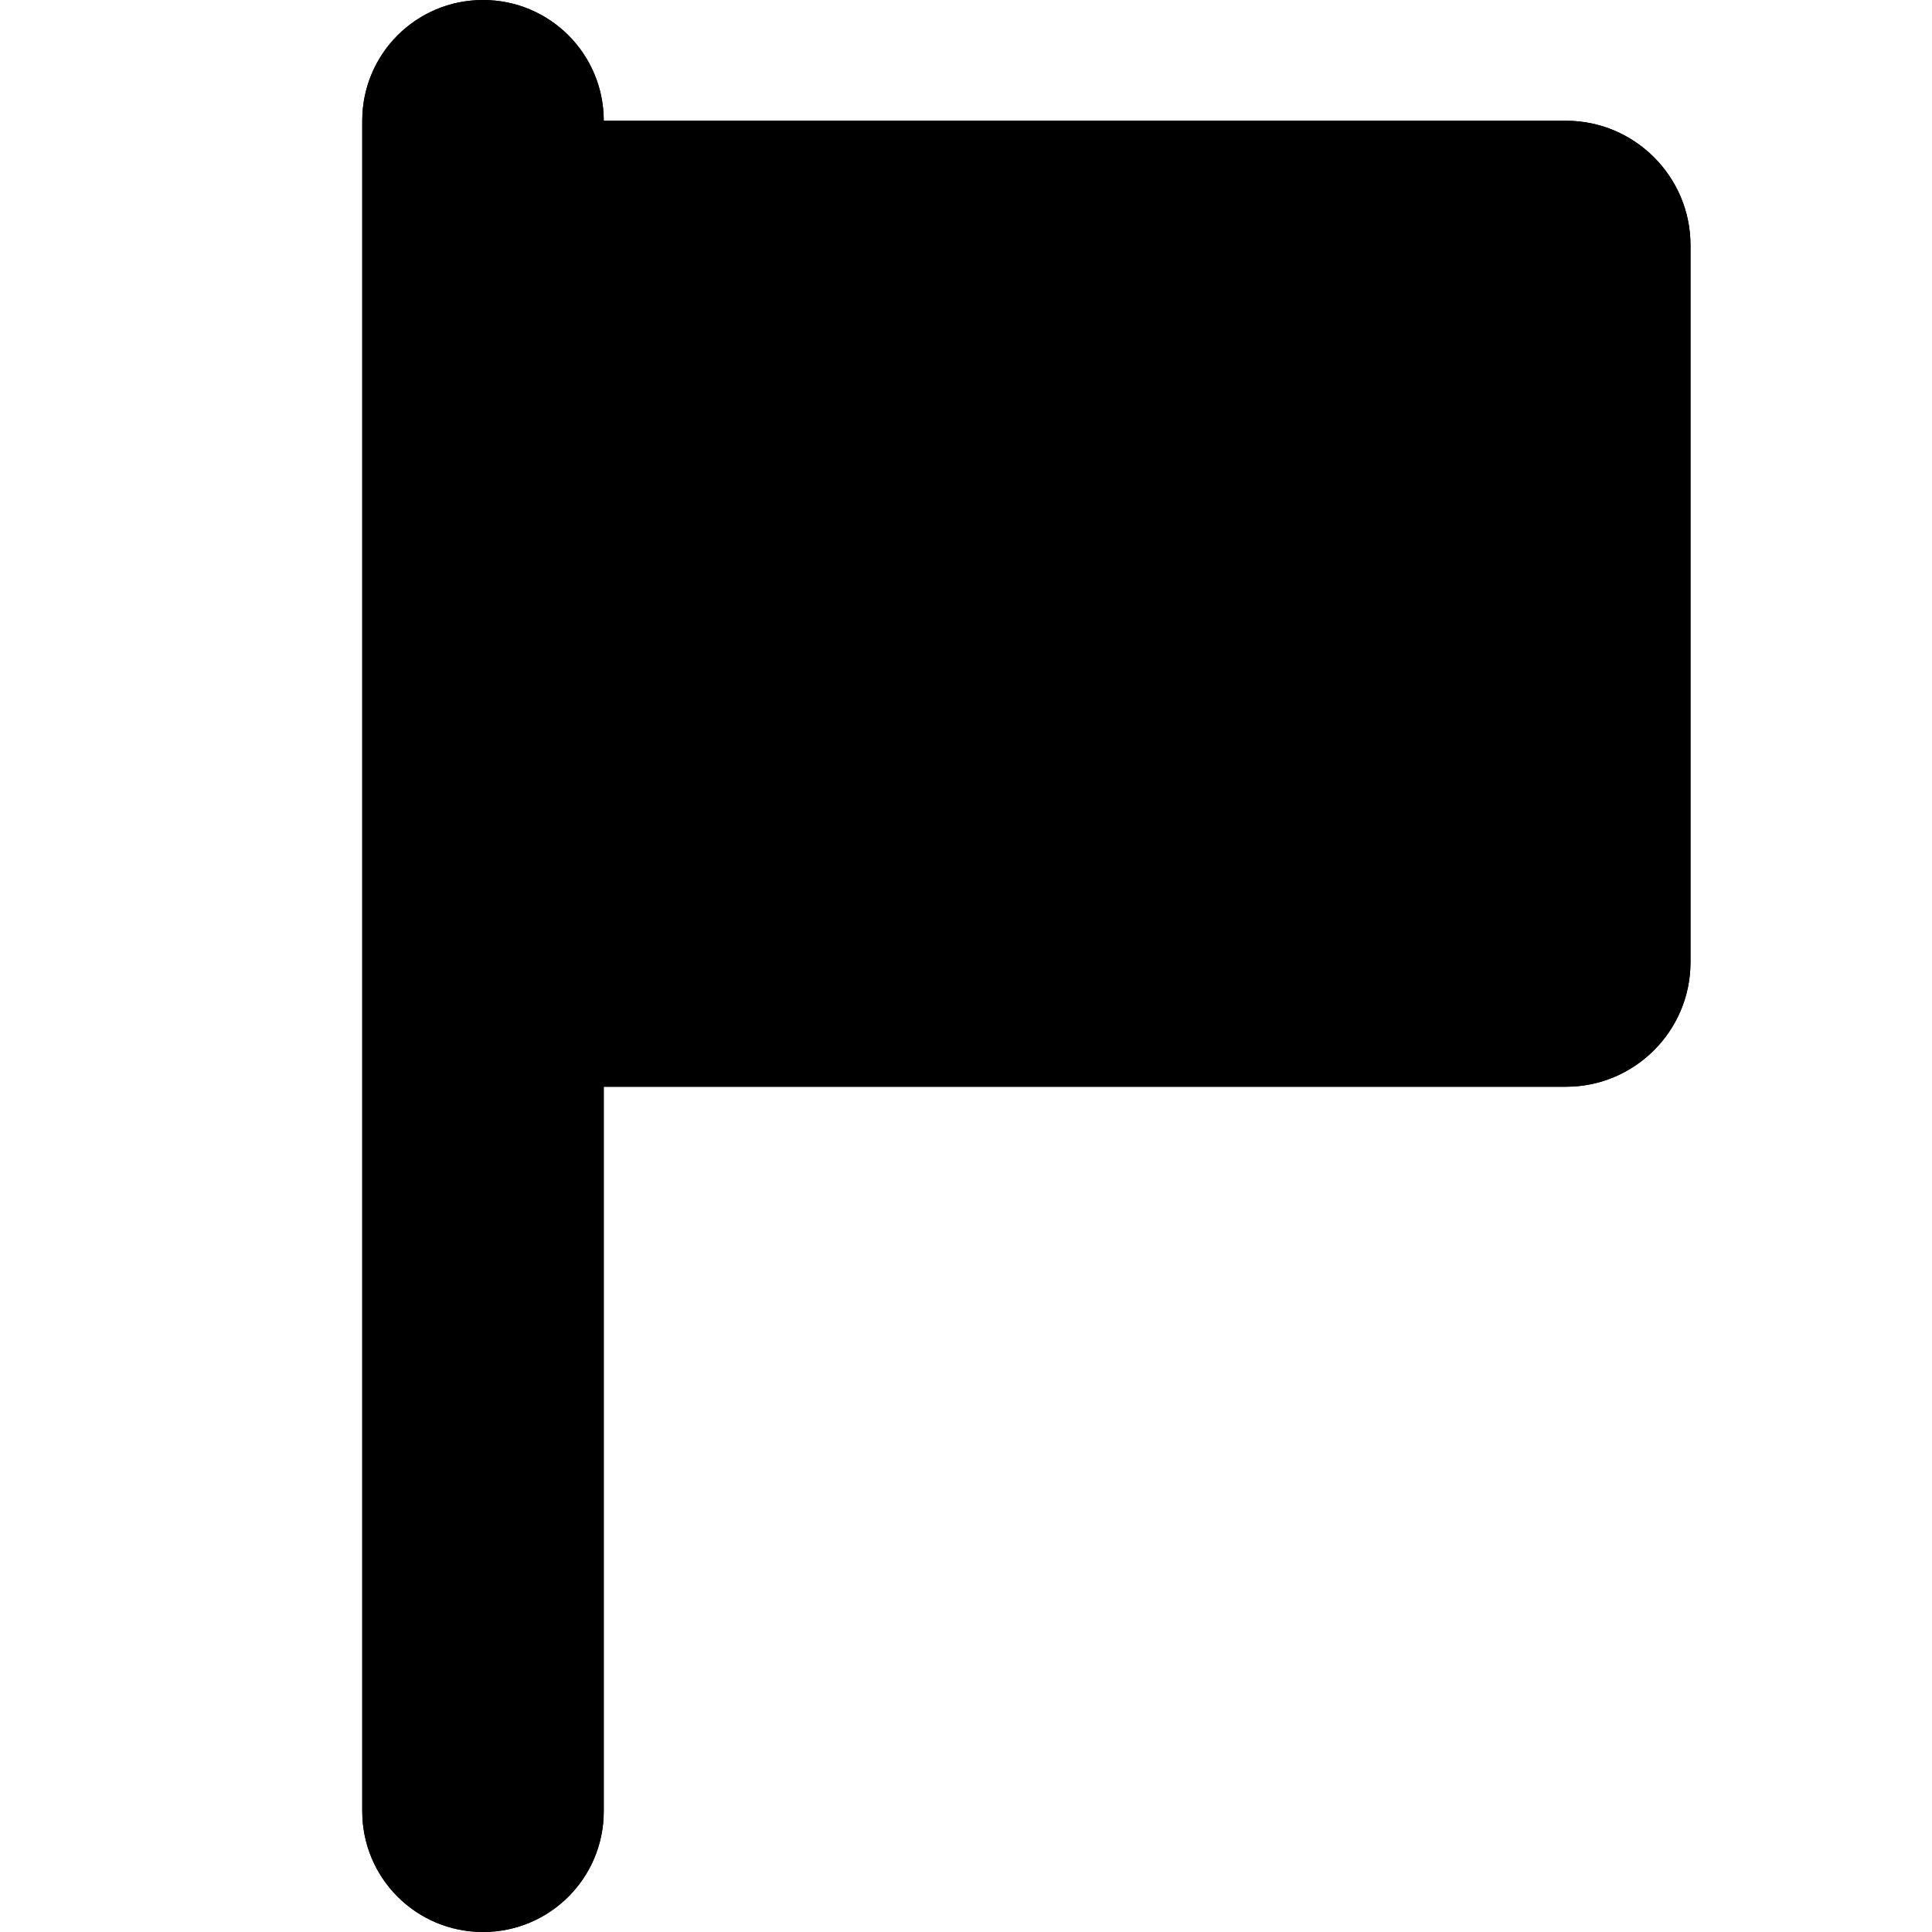
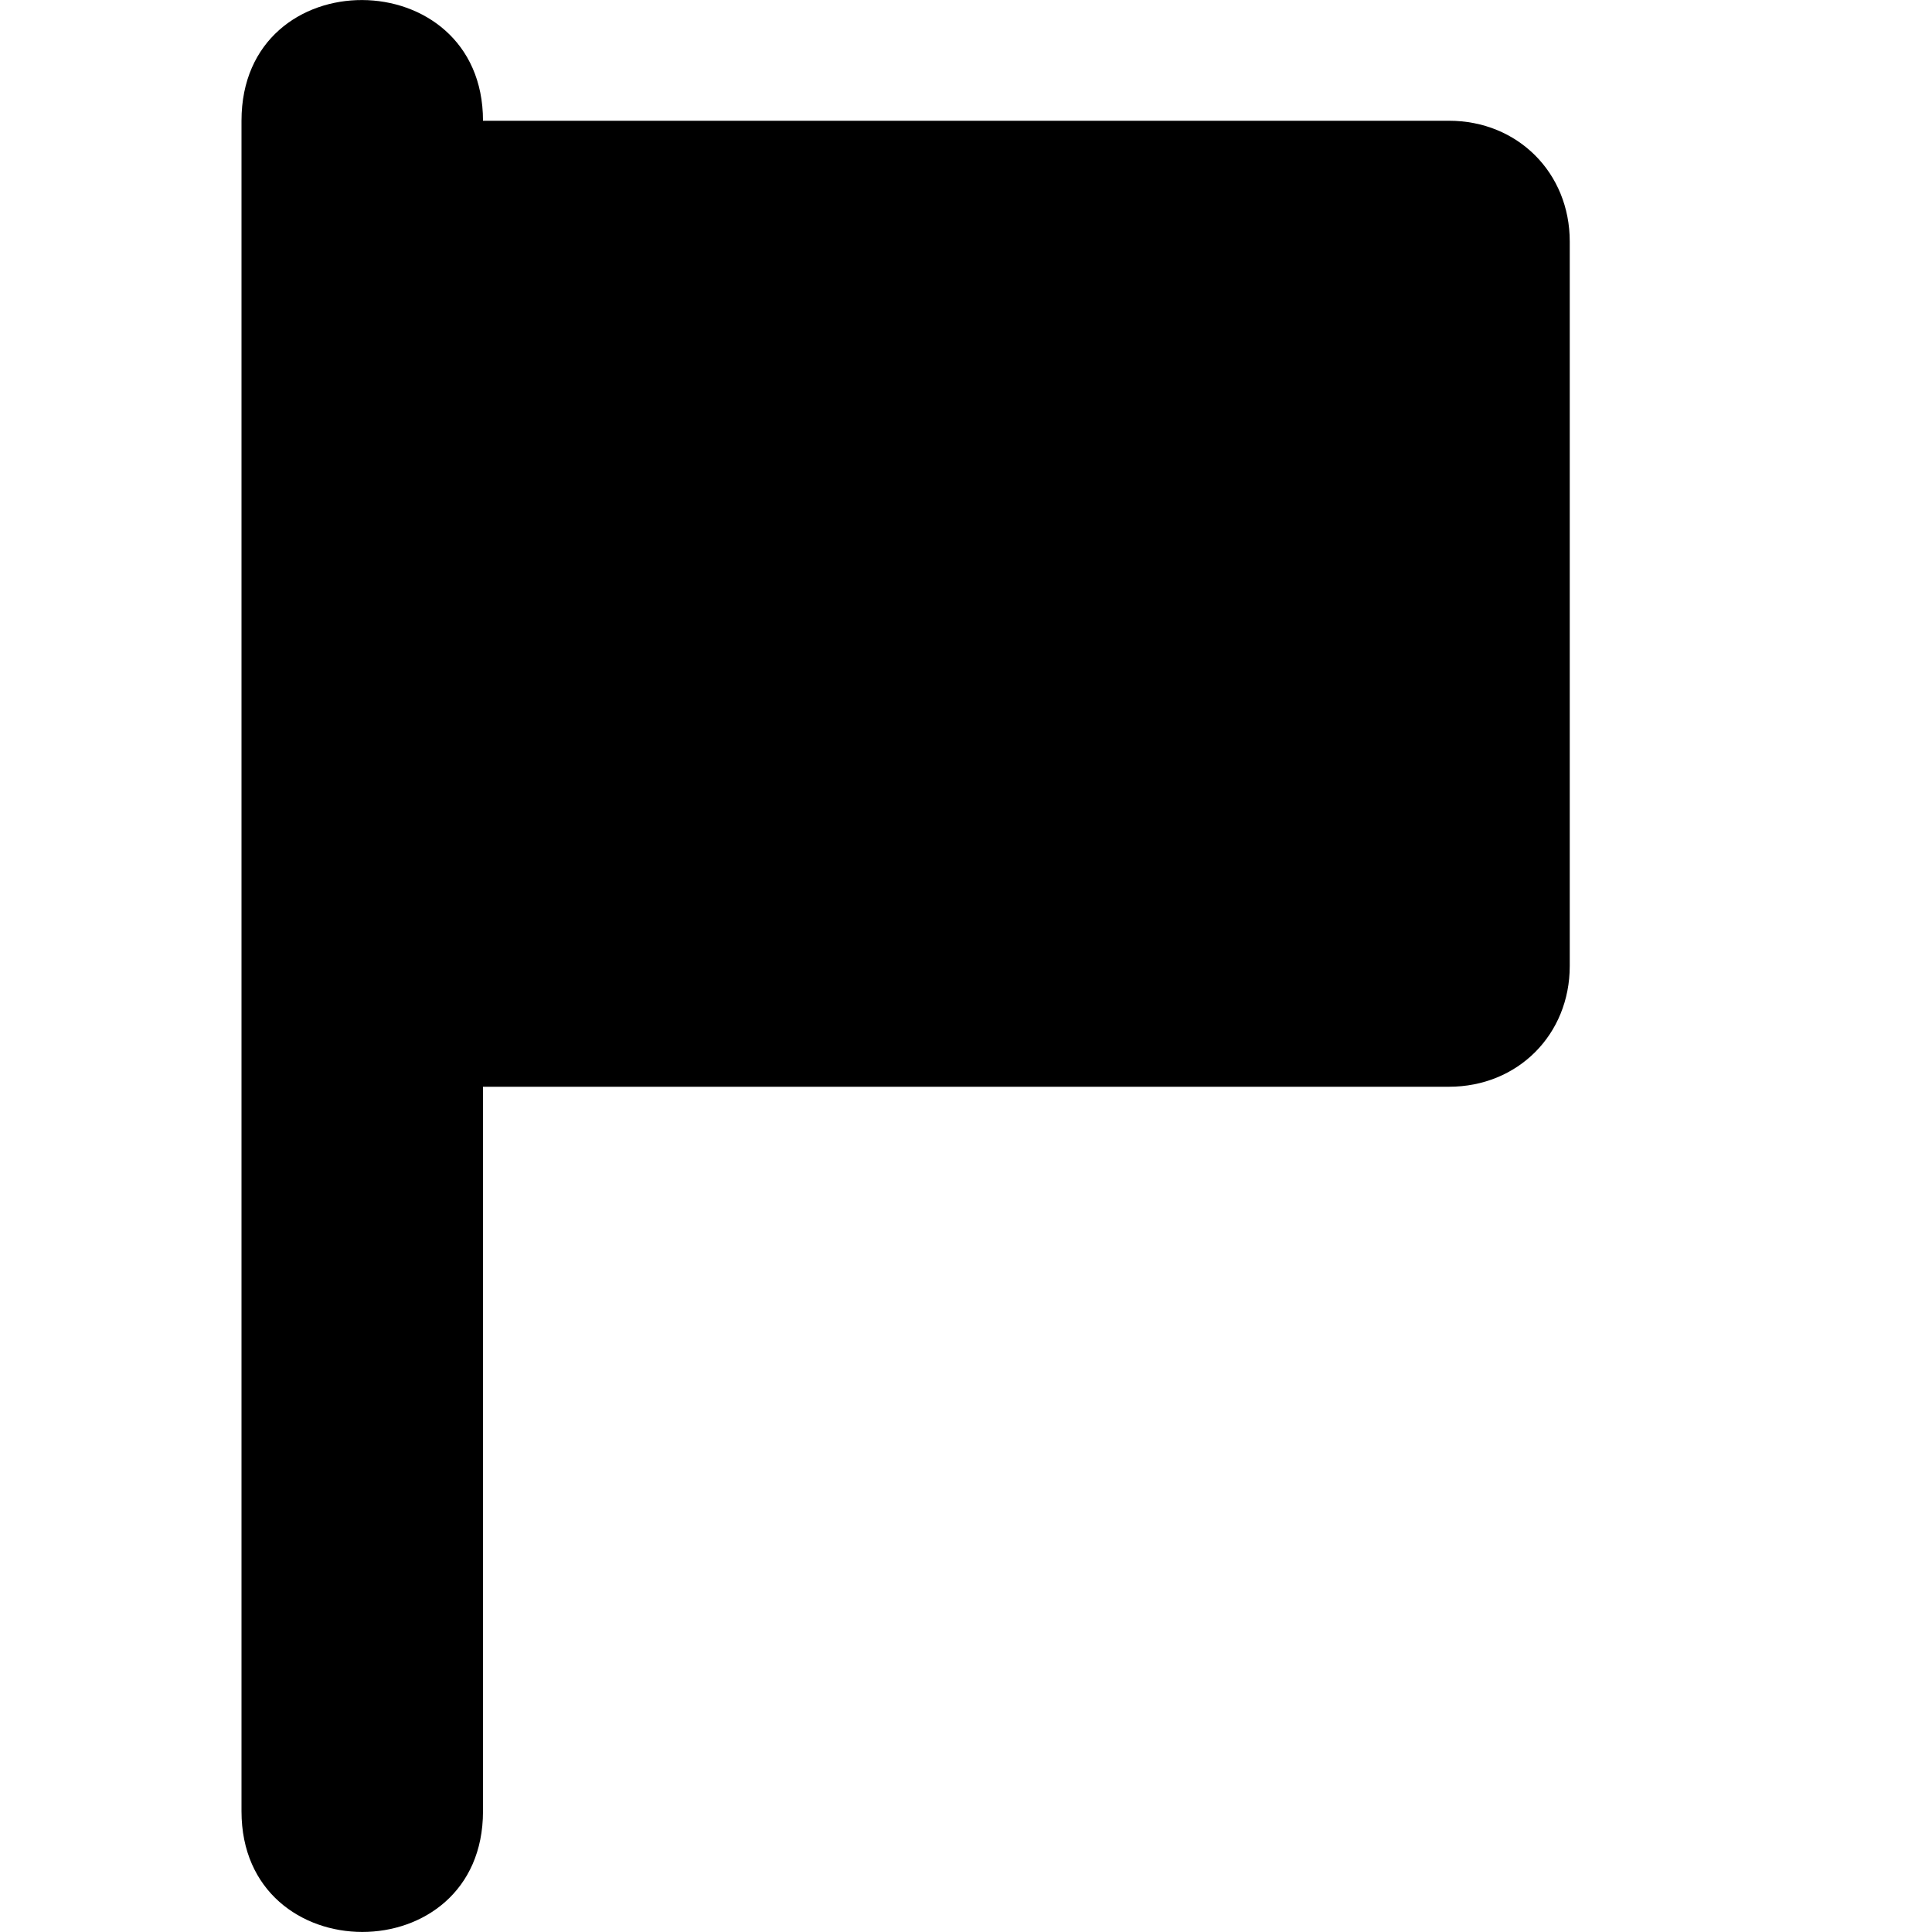
<svg xmlns="http://www.w3.org/2000/svg" viewBox="0 0 512 512">
-   <path class="lexicon-icon-body" d="M415,32H160c0-17.7-14.3-32-32-32S96,14.3,96,32v33v190.2V480c0,17.7,14.3,32,32,32s32-14.3,32-32V288h255c18.2,0,33-14.8,33-33V65C448,46.8,433.2,32,415,32z" />
-   <path class="lexicon-icon-outline" d="M415,32H160c0-17.7-14.3-32-32-32S96,14.3,96,32v33v190.2V480c0,17.7,14.3,32,32,32s32-14.3,32-32V288h255c18.2,0,33-14.8,33-33V65C448,46.8,433.2,32,415,32z M384,224H160V96h224V224L384,224z" />
+   <path class="lexicon-icon-outline" d="M64,480c0,42.6,64,42.7,64,0V288h256c18.2,0,32-13.8,32-32V64c0-18.2-13.8-32-32-32H128c0-42.4-64-42.9-64,0V480z" />
</svg>
